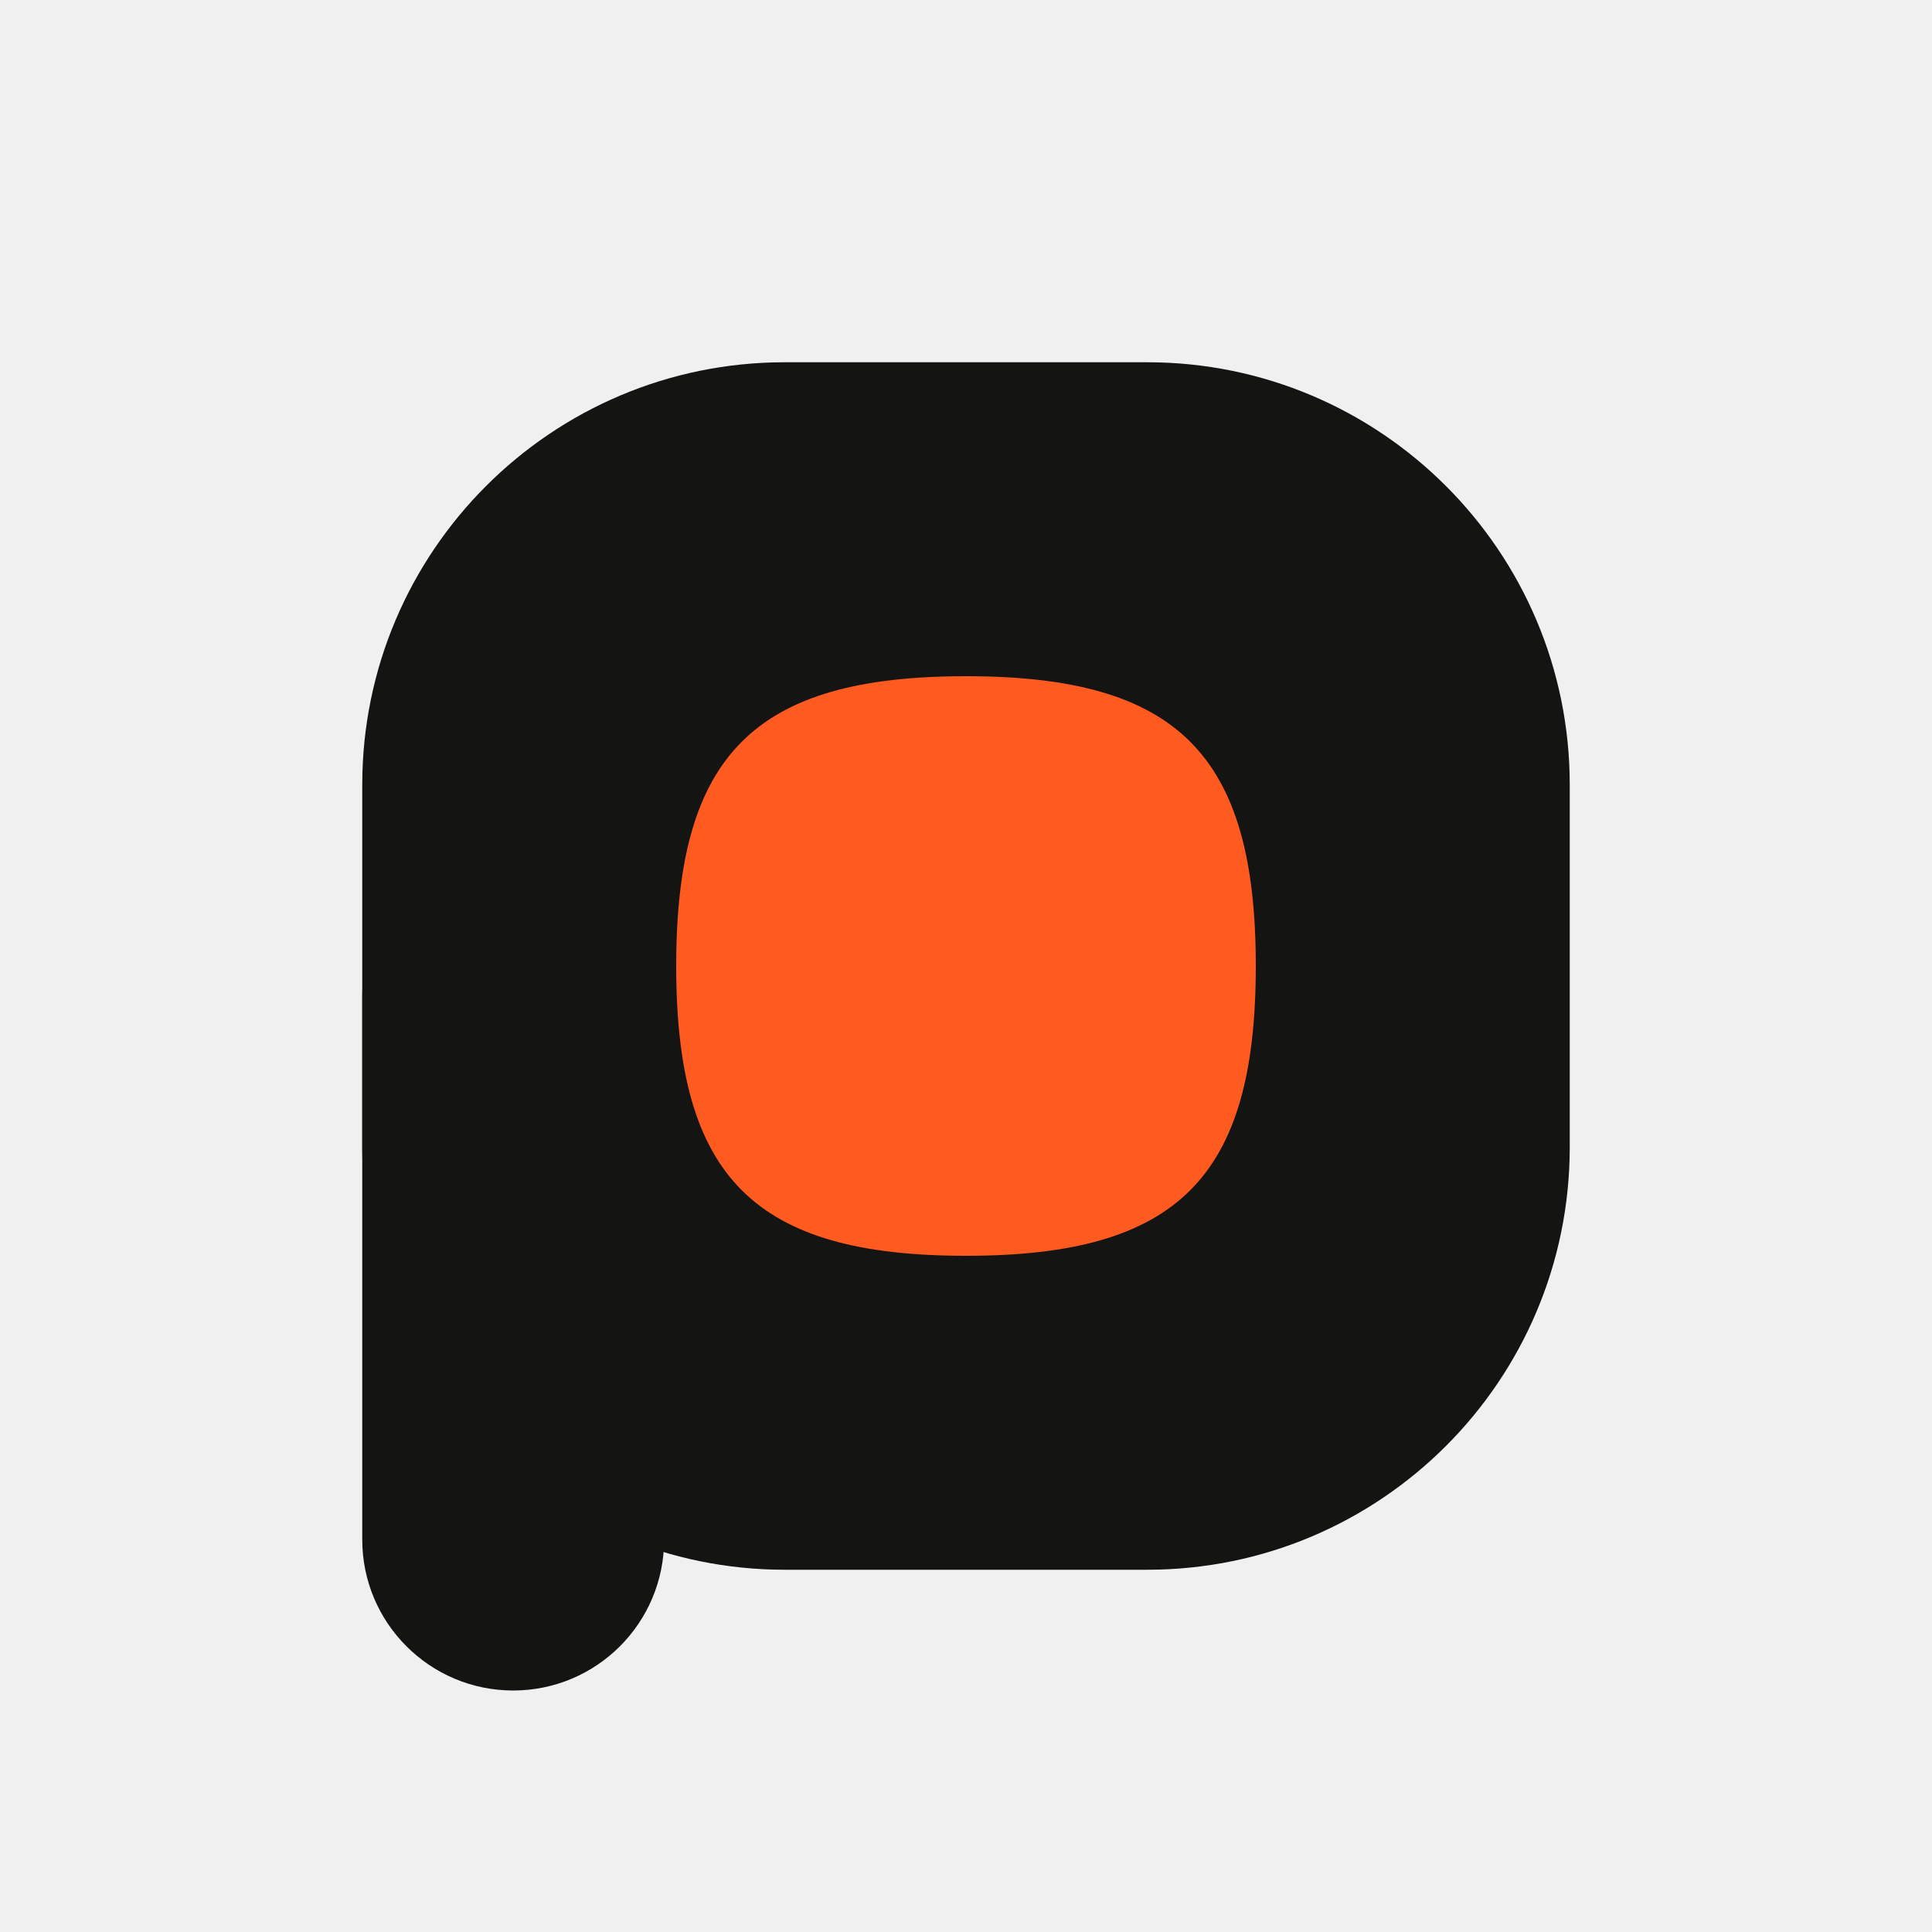
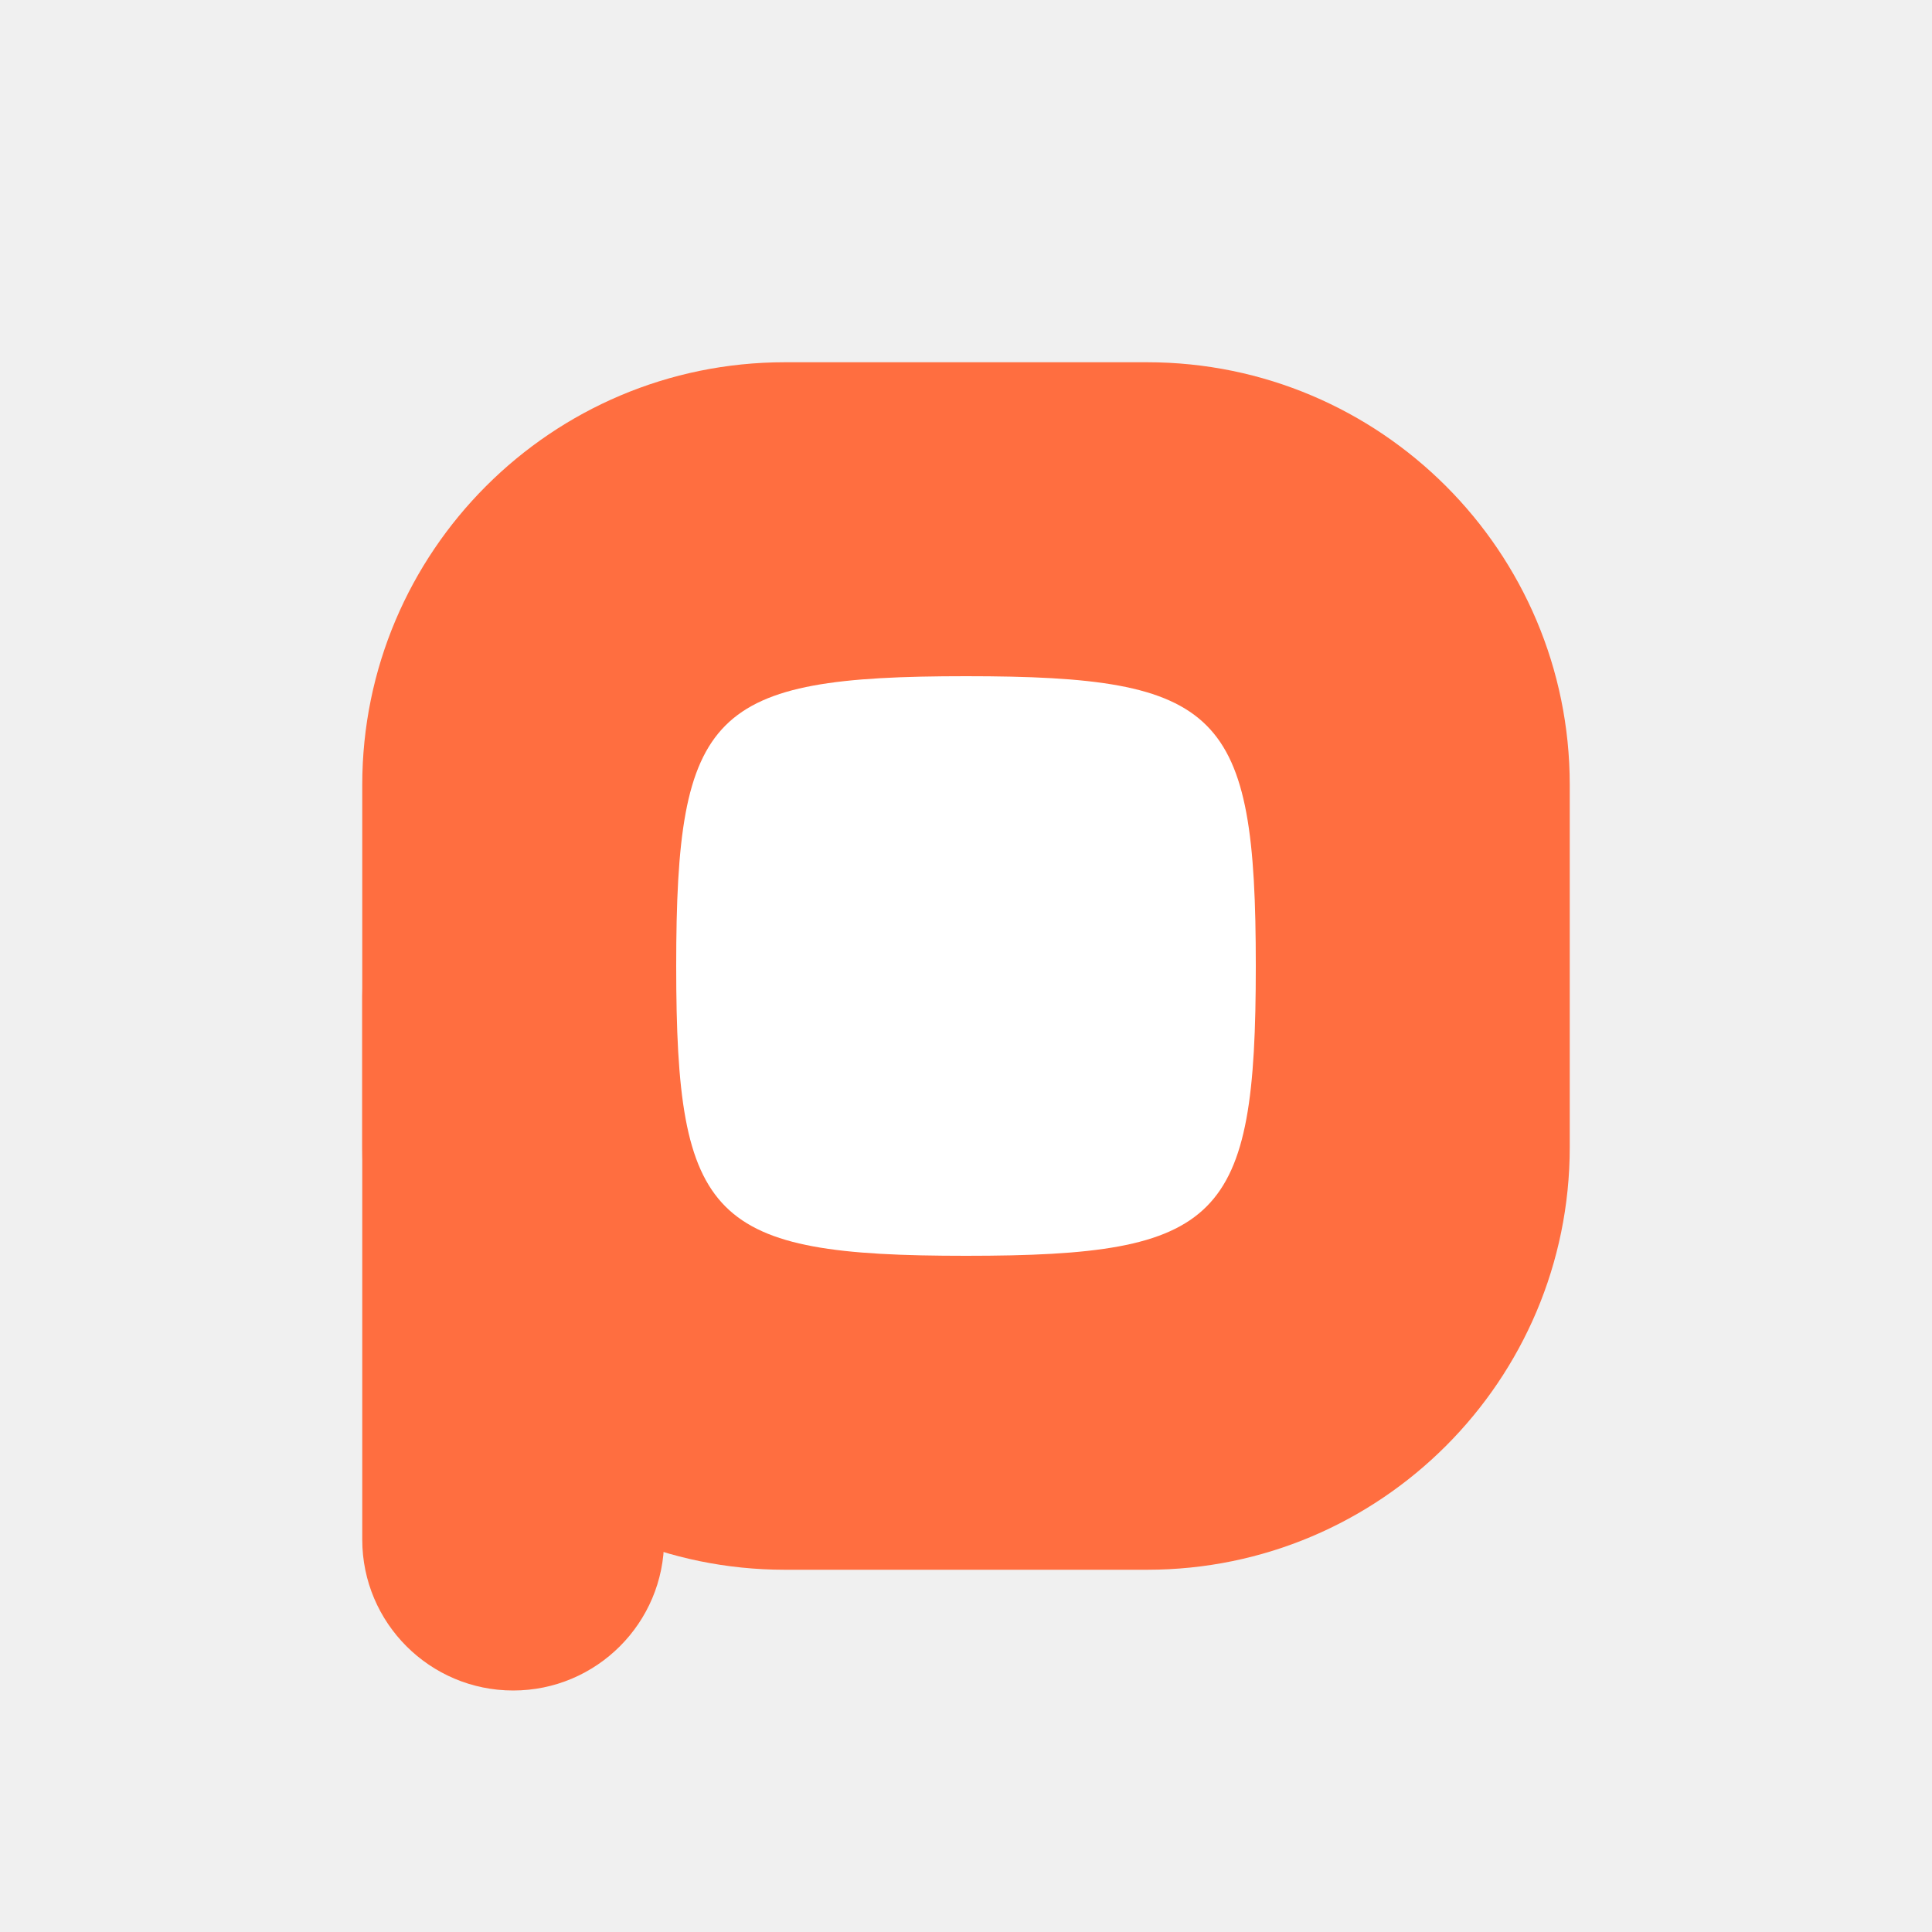
<svg xmlns="http://www.w3.org/2000/svg" viewBox="0 0 32 32">
-   <path fill-rule="evenodd" d="M13 6h6a7 7 0 0 1 7 7v6a7 7 0 0 1-7 7h-6a7 7 0 0 1-7-7v-6a7 7 0 0 1 7-7z" fill="#141413" />
-   <rect x="6" y="14" width="5" height="14" rx="2.5" fill="#141413" />
-   <path fill-rule="evenodd" d="M16 11.2C19.504 11.2 20.8 12.496 20.8 16S19.504 20.8 16 20.8 11.2 19.504 11.2 16 12.496 11.2 16 11.2z" fill="#ff5a1f" />
+   <path d="M13 6H19C22.864 6 26 9.136 26 13V19C26 22.864 22.864 26 19 26H13C9.136 26 6 22.864 6 19V13C6 9.136 9.136 6 13 6Z" fill="#FF6E40" />
+   <path d="M8.5 14H8.5C9.88 14 11 15.12 11 16.5V25.5C11 26.88 9.88 28 8.5 28H8.5C7.12 28 6 26.88 6 25.5V16.5C6 15.12 7.12 14 8.5 14Z" fill="#FF6E40" />
+   <path d="M16 11.2H16C20.224 11.2 20.8 11.776 20.8 16V16C20.8 20.224 20.224 20.8 16 20.8H16C11.776 20.8 11.2 20.224 11.2 16V16C11.2 11.776 11.776 11.2 16 11.2Z" fill="#FFFFFF" />
</svg>
